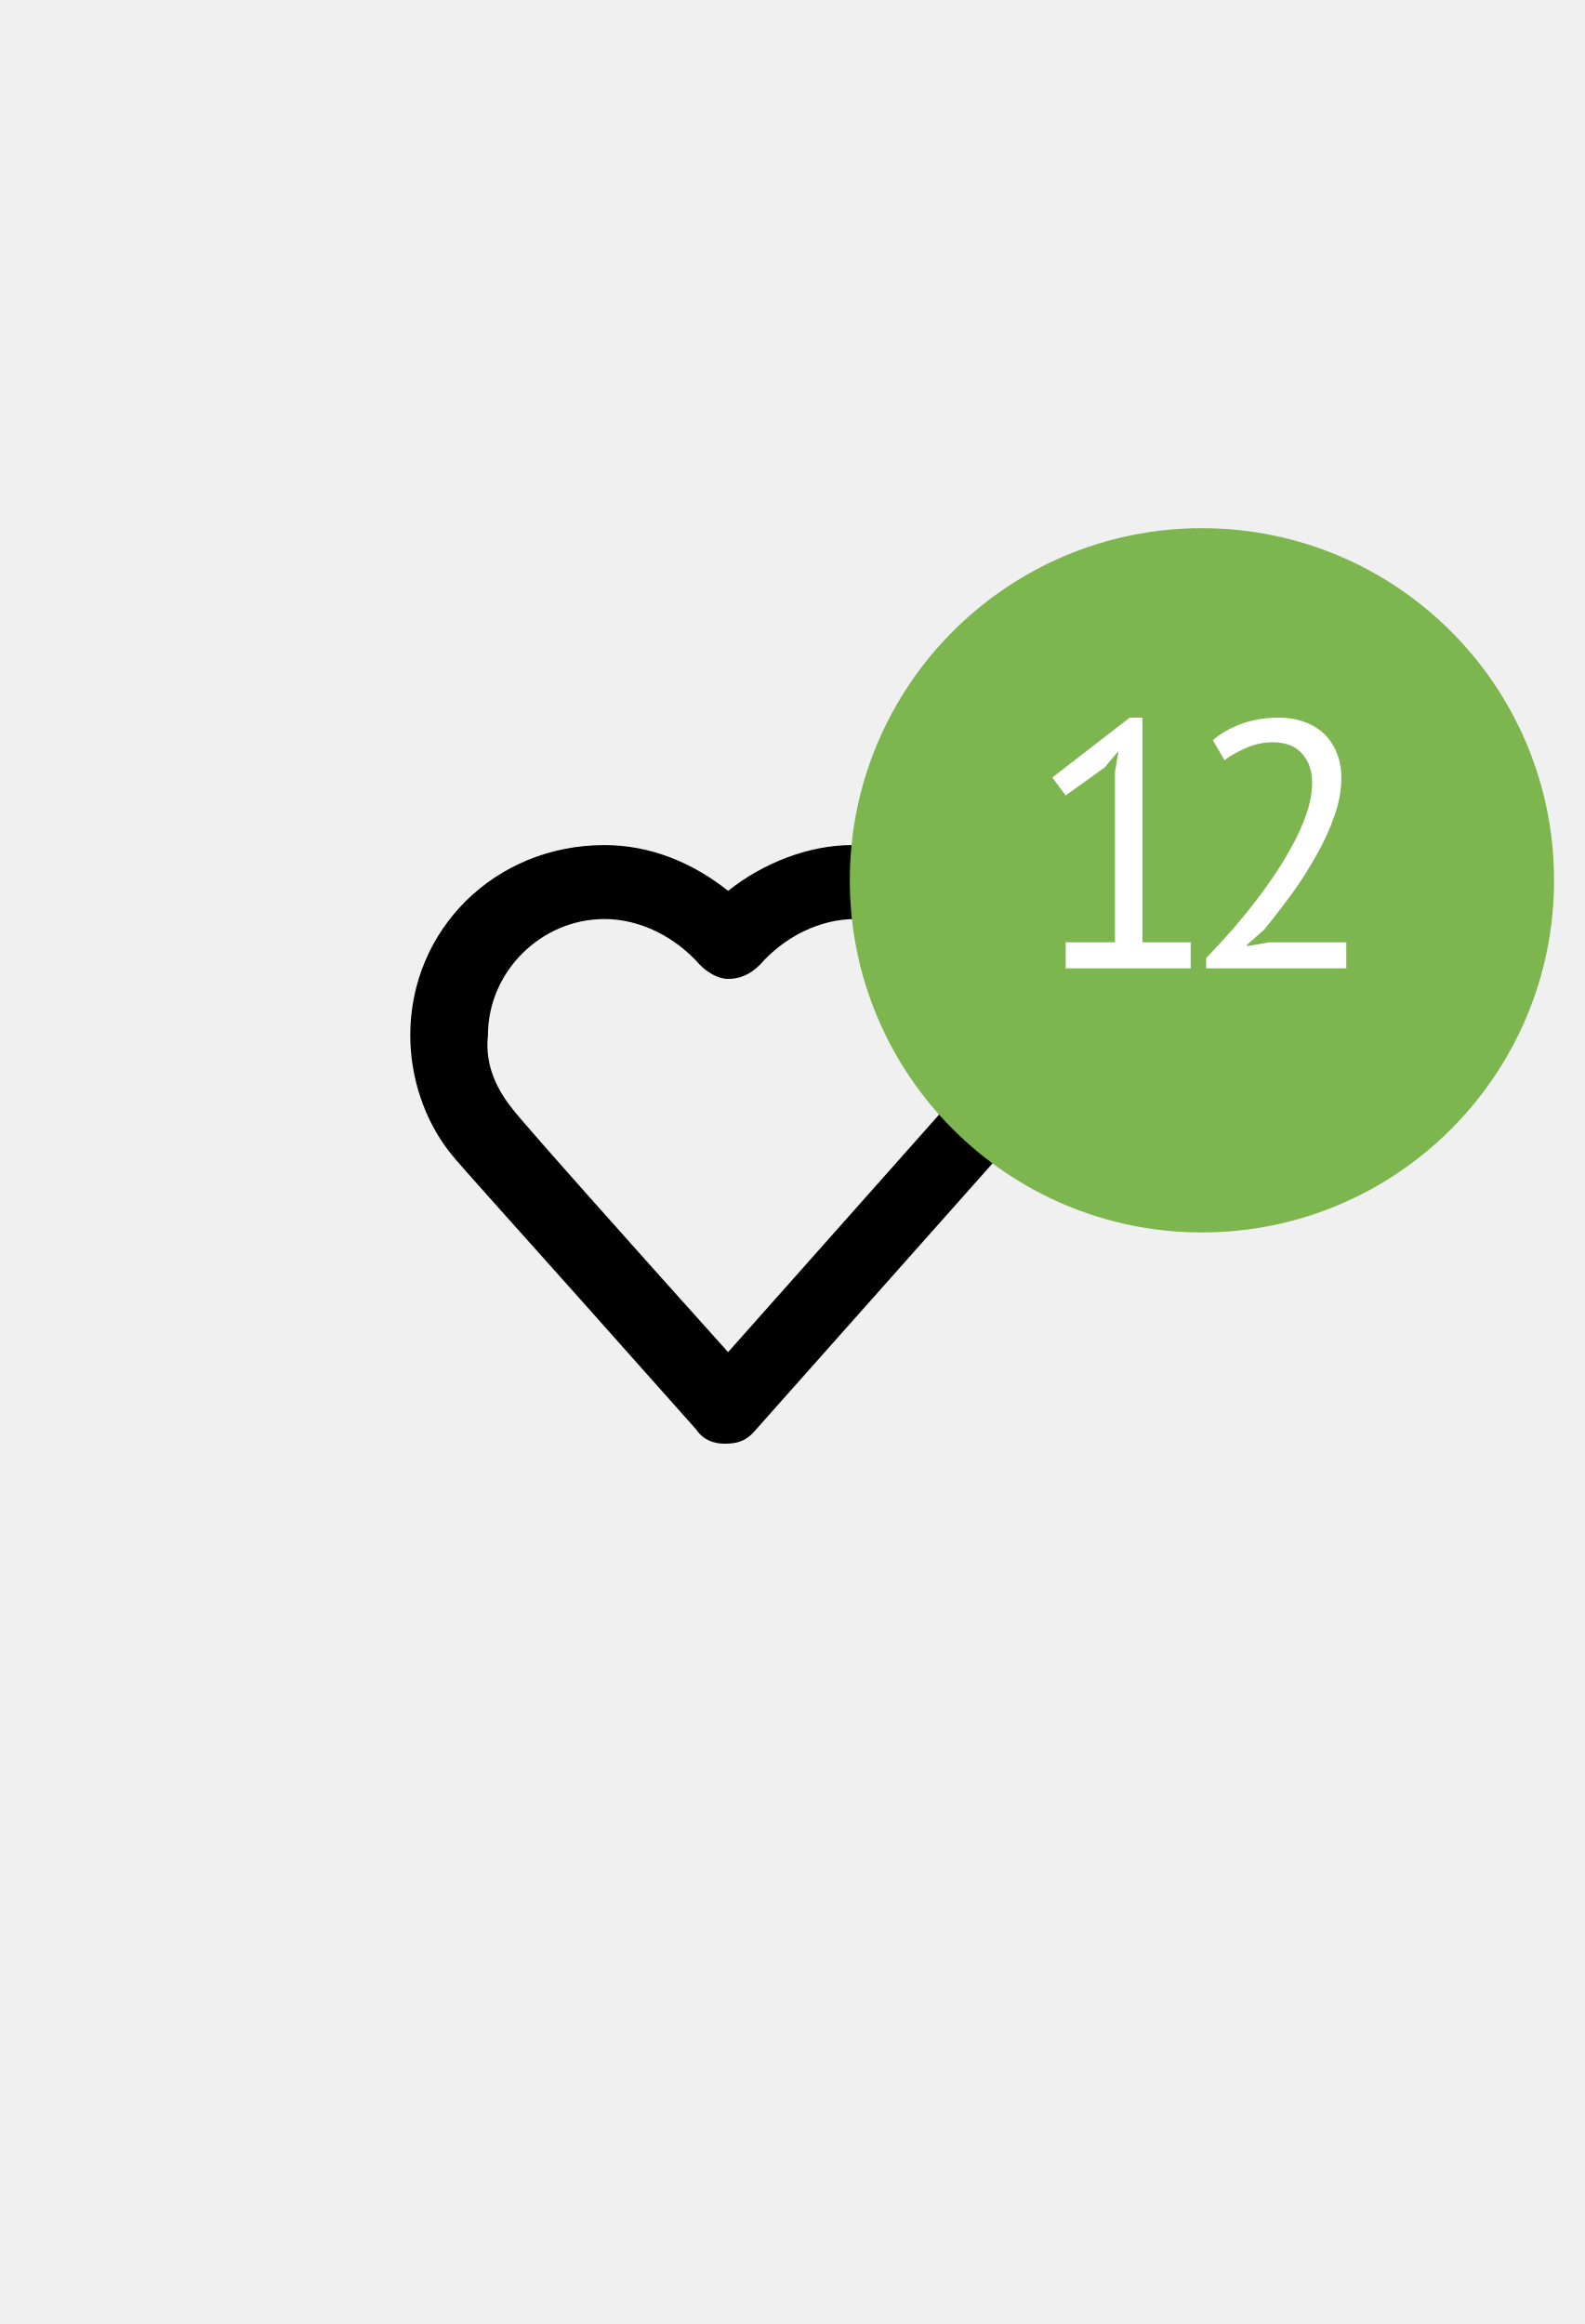
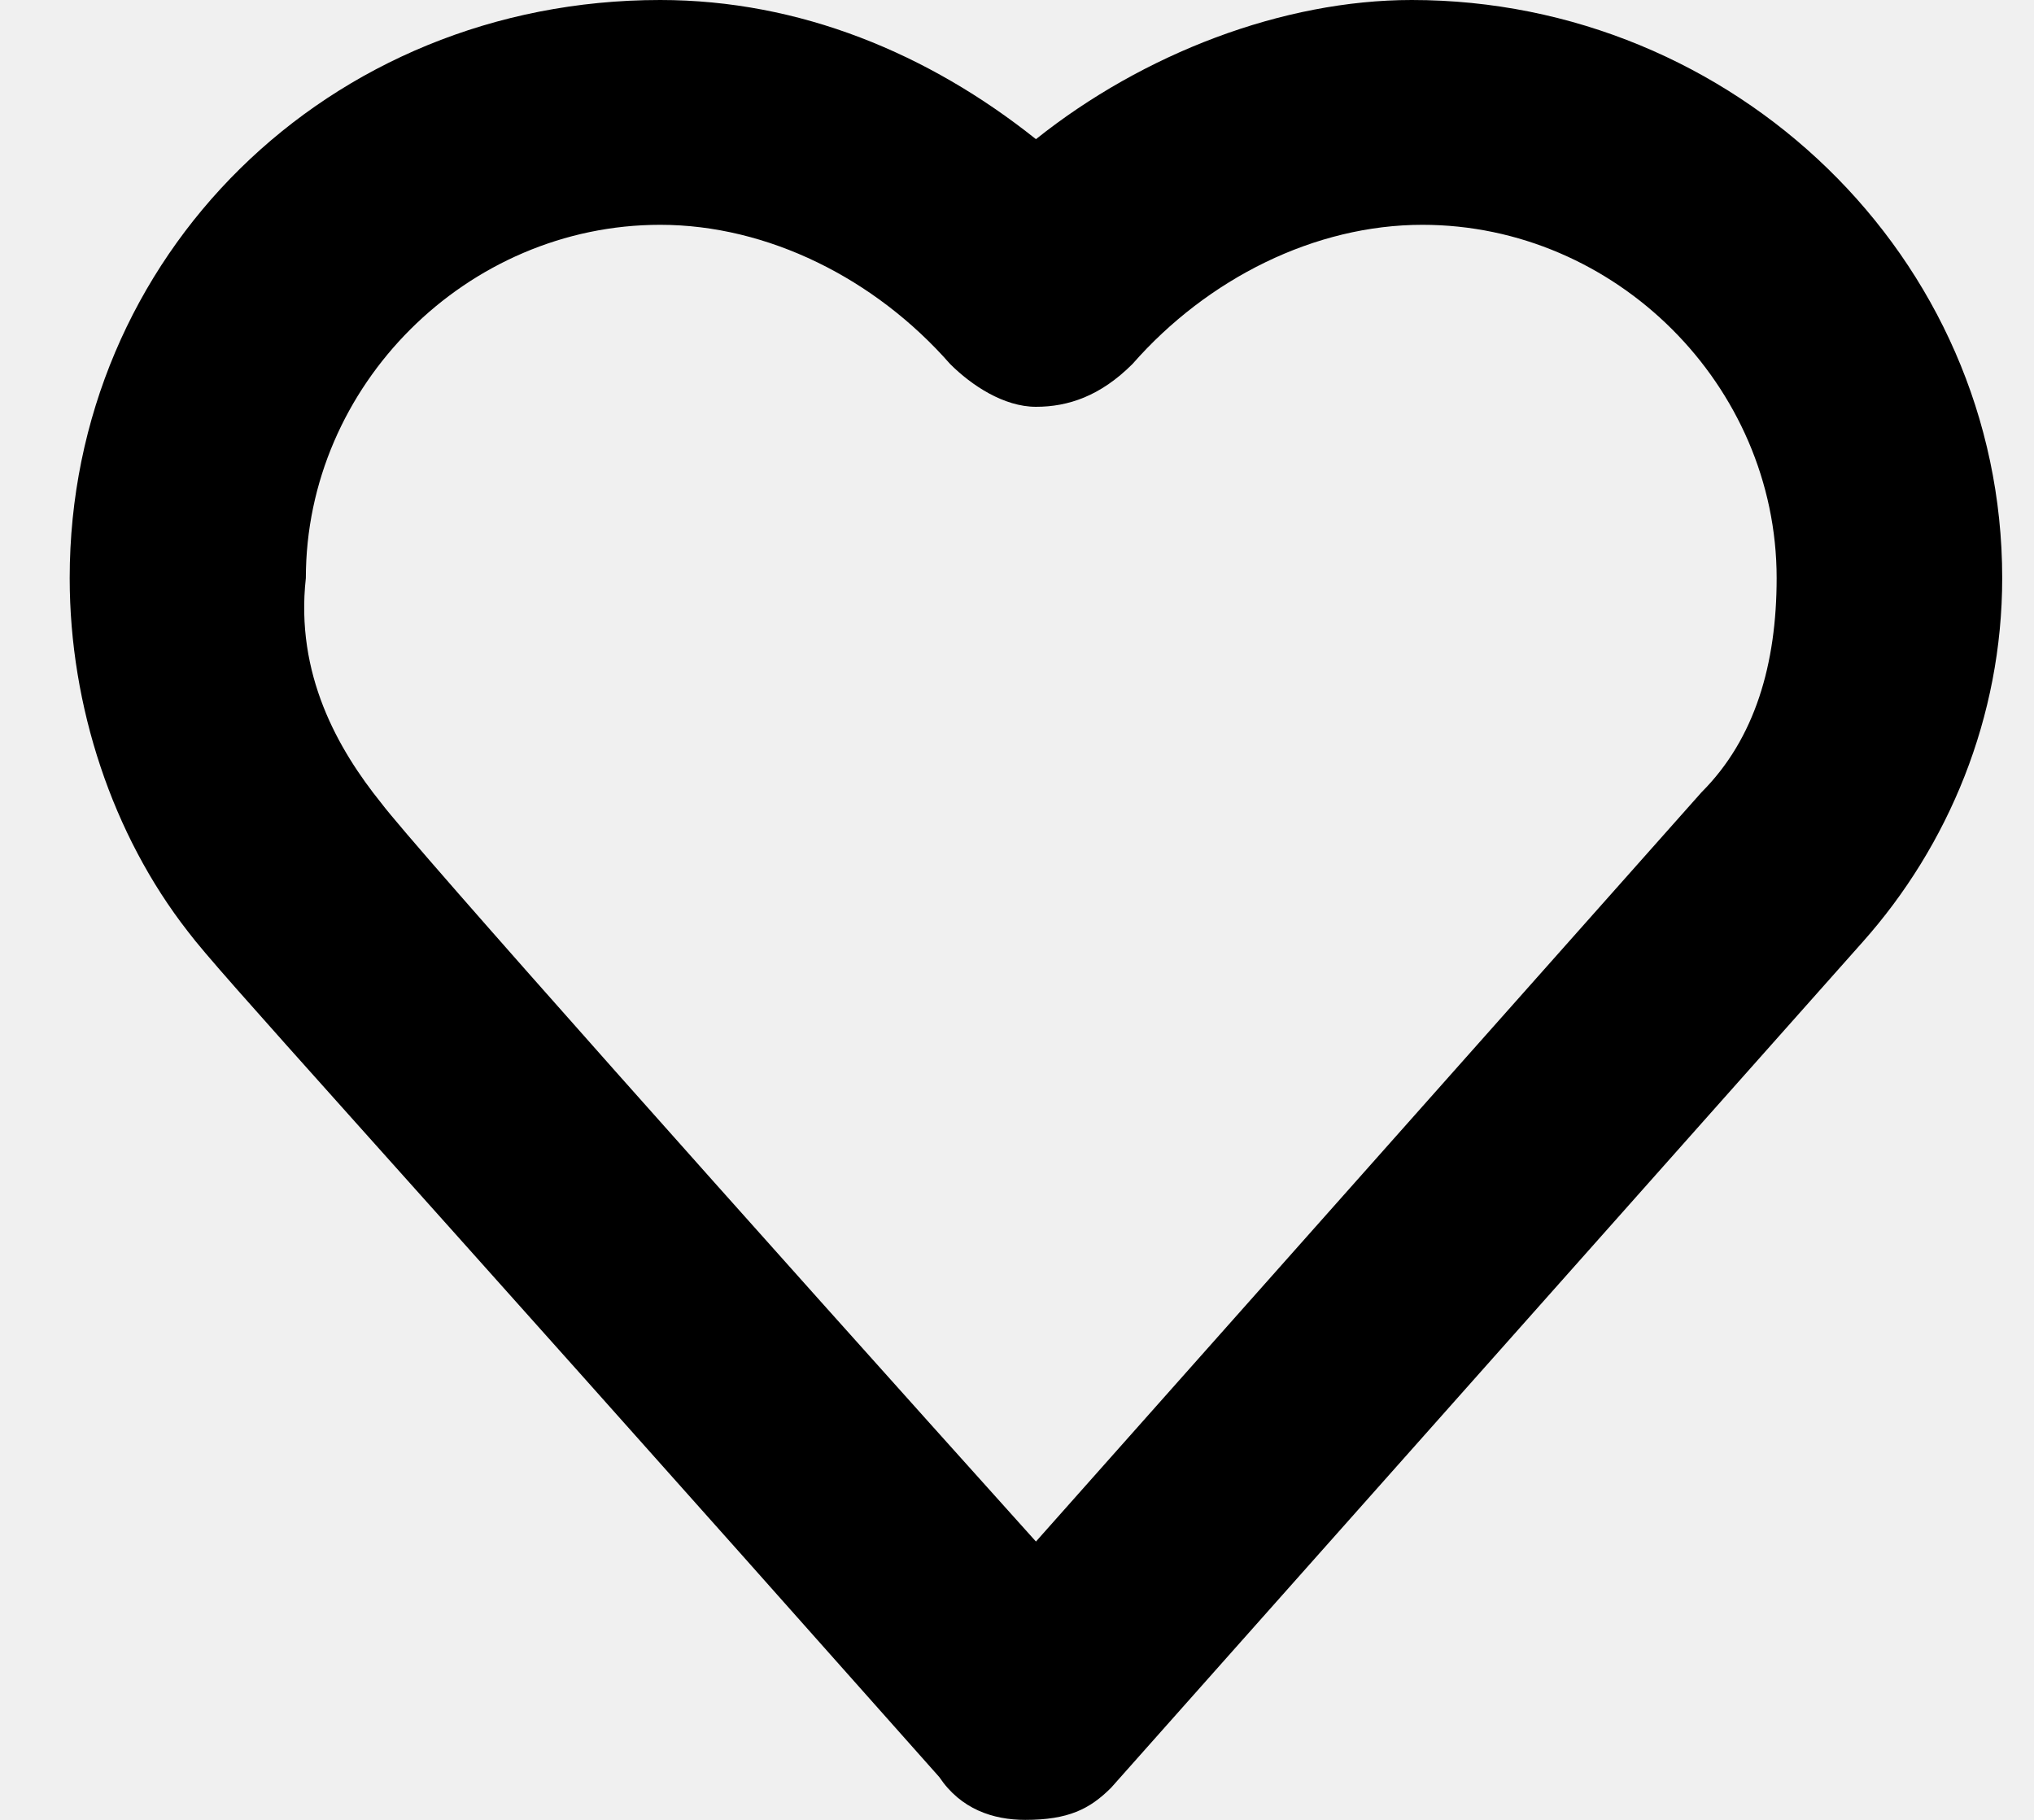
- <svg xmlns="http://www.w3.org/2000/svg" width="45" height="66" fill="none">
-   <path d="M20.577 41c-.301 0-.602-.1-.803-.4-5.415-6.1-6.719-7.5-7.02-7.9-.701-.9-1.103-2.1-1.103-3.3 0-3 2.407-5.4 5.516-5.4 1.304 0 2.507.5 3.51 1.3 1.003-.8 2.306-1.3 3.51-1.3 3.008 0 5.515 2.4 5.515 5.4 0 1.3-.501 2.5-1.303 3.4l-7.02 7.9c-.2.2-.401.3-.802.3Zm-6.017-9.5c.3.4 3.51 4 6.117 6.9l6.218-7c.5-.5.701-1.2.701-2 0-1.8-1.504-3.3-3.309-3.3-1.003 0-2.005.5-2.707 1.3-.301.3-.602.4-.903.4-.3 0-.602-.2-.802-.4-.702-.8-1.705-1.3-2.708-1.3-1.805 0-3.31 1.5-3.31 3.3-.1.9.302 1.6.703 2.1-.1 0-.1 0 0 0Z" fill="#000" />
-   <rect x="24.133" y="15" width="20" height="20" rx="10" fill="#7DB54F" />
-   <path d="M30.264 26.76h1.4v-4.84l.1-.59-.4.47-1.1.79-.38-.51 2.2-1.7h.36v6.38h1.37v.74h-3.55v-.74Zm7.829-4.67c0 .353-.067.717-.2 1.09a6.545 6.545 0 0 1-.51 1.11c-.207.373-.44.74-.7 1.1-.26.353-.52.69-.78 1.01l-.49.43v.04l.64-.11h2.18v.74h-3.98v-.29c.147-.153.323-.343.53-.57a16.081 16.081 0 0 0 1.3-1.63c.22-.313.417-.63.59-.95.18-.32.323-.637.43-.95.107-.313.16-.61.16-.89 0-.327-.093-.597-.28-.81-.187-.22-.47-.33-.85-.33-.253 0-.5.053-.74.16-.24.1-.447.217-.62.35l-.33-.57c.233-.2.51-.357.83-.47.32-.113.663-.17 1.03-.17.287 0 .54.043.76.13.22.08.407.197.56.35.153.153.27.337.35.55.08.207.12.433.12.68Z" fill="#fff" />
+ <svg xmlns="http://www.w3.org/2000/svg" width="19" height="17" viewBox="0 0 19 17" fill="none">
+   <path d="M9.577 17c-.301 0-.602-.1-.803-.4-5.415-6.1-6.719-7.5-7.02-7.9C1.052 7.8.651 6.6.651 5.4c0-3 2.407-5.4 5.516-5.4 1.304 0 2.507.5 3.51 1.3C10.68.5 11.983 0 13.187 0c3.008 0 5.516 2.4 5.516 5.4 0 1.3-.502 2.5-1.304 3.4l-7.02 7.9c-.2.2-.401.3-.802.3ZM3.56 7.5c.3.4 3.51 4 6.117 6.9l6.218-7c.5-.5.701-1.2.701-2 0-1.8-1.504-3.3-3.309-3.3-1.003 0-2.006.5-2.708 1.3-.3.3-.601.4-.902.4-.3 0-.602-.2-.802-.4-.702-.8-1.705-1.3-2.708-1.3-1.805 0-3.31 1.5-3.31 3.3-.1.9.301 1.6.703 2.1-.1 0-.1 0 0 0Z" fill="#000" />
</svg>
